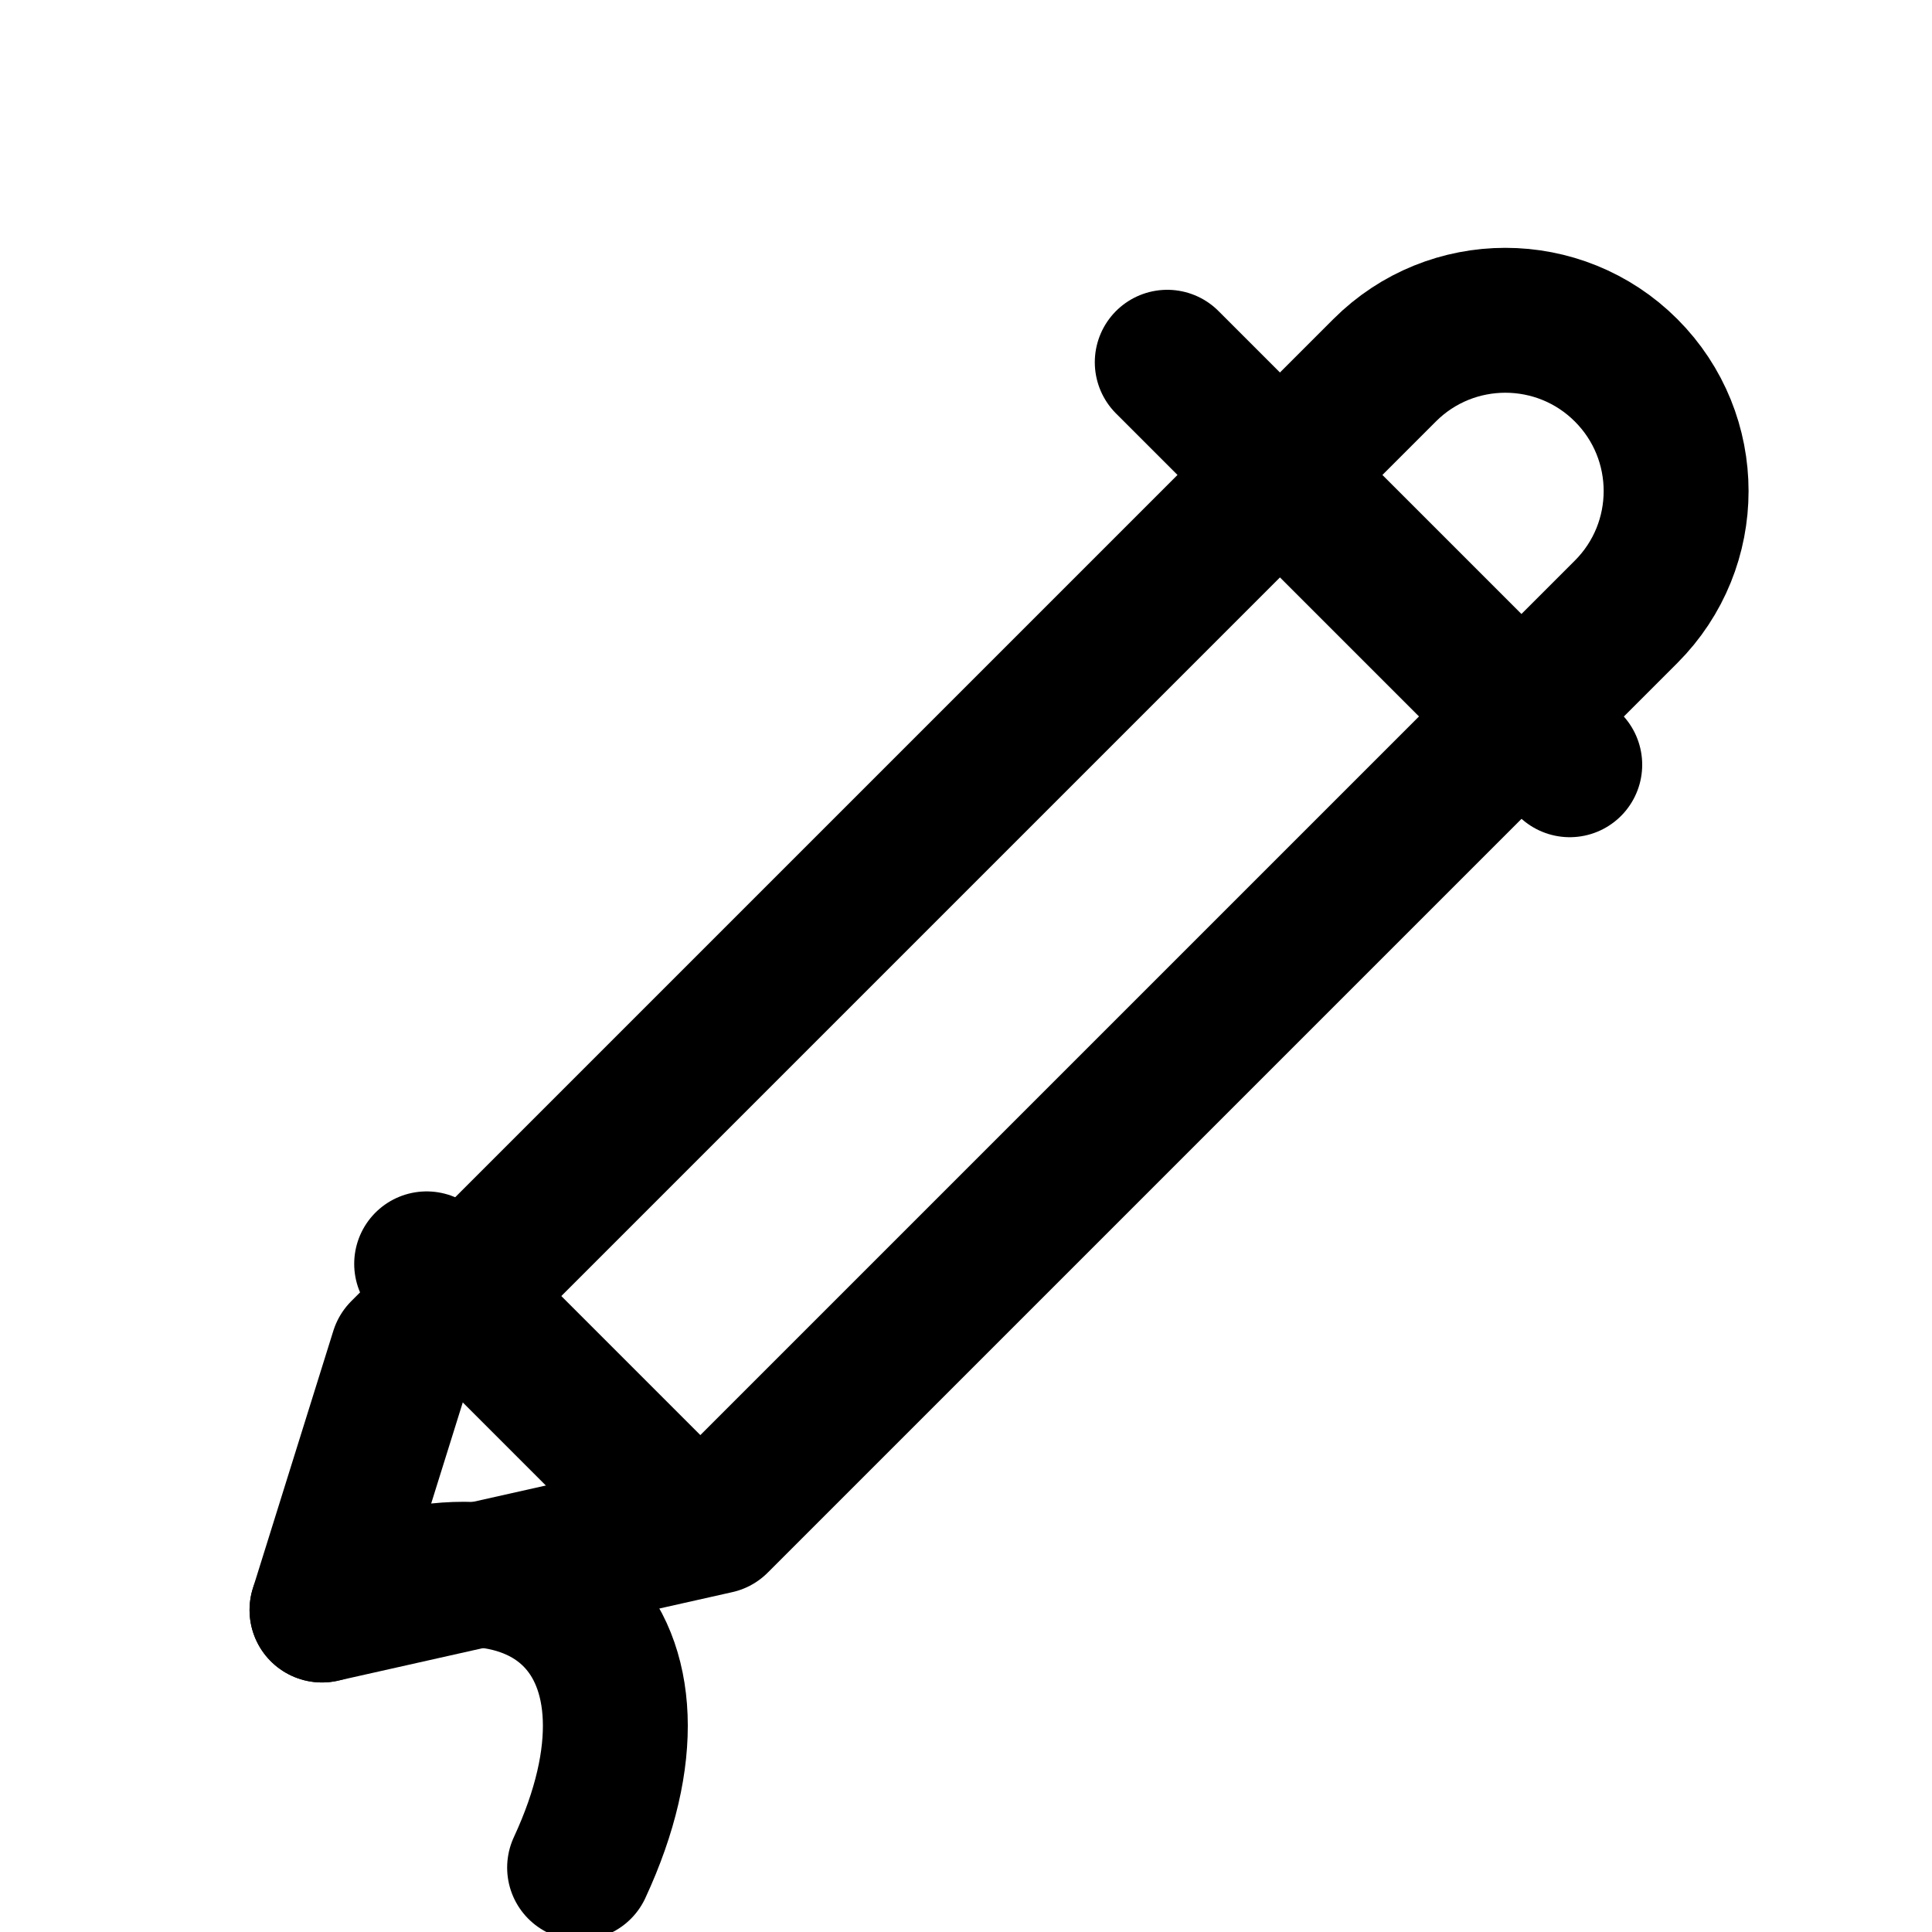
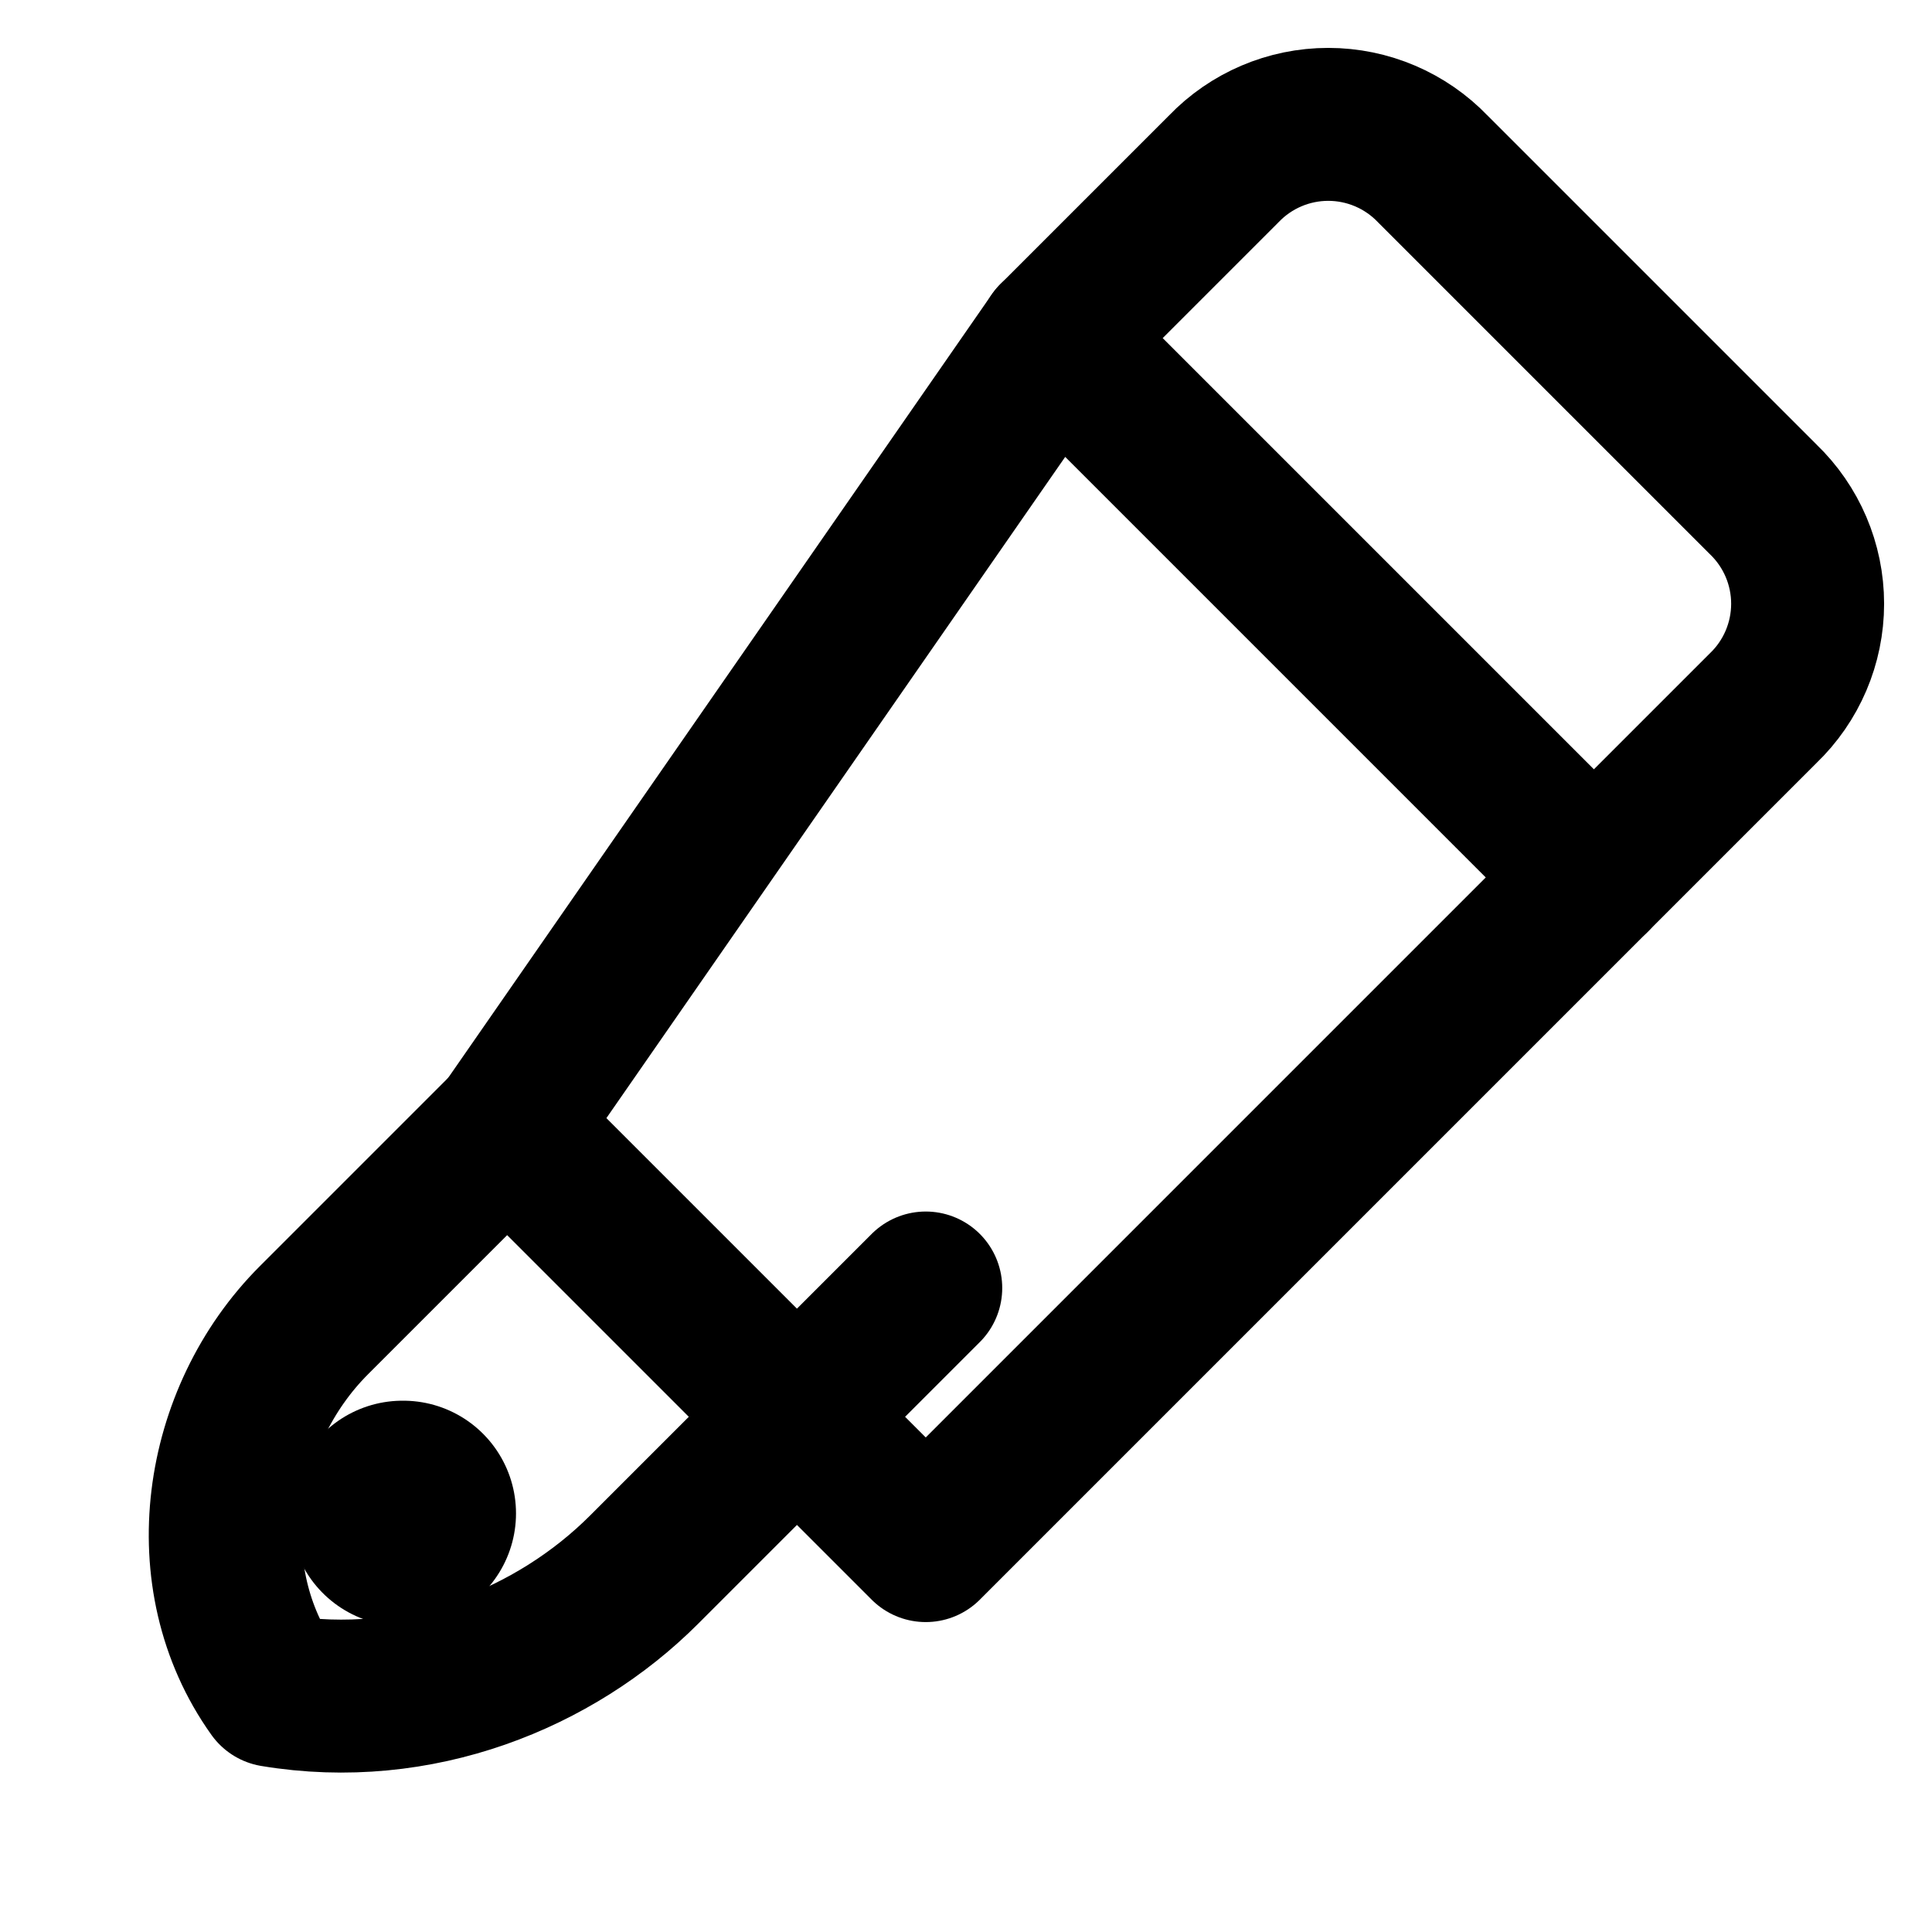
- <svg xmlns="http://www.w3.org/2000/svg" width="24" height="24" viewBox="0 0 24 24" fill="none" stroke="#000" stroke-width="1.8" stroke-linecap="round" stroke-linejoin="round">
-   <path d="m14.5 4.5 5 5" />
-   <path d="m4 20 4.9-1.1L20.2 7.6a2.1 2.1 0 0 0-3-3L5 16.8 4 20Z" />
-   <path d="m8.3 18.7-3-3" />
-   <path d="M4 20c2.8-1.3 4.5.4 3.2 3.2" />
+ <svg xmlns="http://www.w3.org/2000/svg" viewBox="0 0 24 24" fill="none" stroke="#000" stroke-width="1.9" stroke-linecap="round" stroke-linejoin="round">
+   <path d="m13.1 4.2 6.7 6.7-8.3 8.3-5.2-5.2z" />
+   <path d="m13.1 4.2 2.1-2.1a1.8 1.8 0 0 1 2.6 0l4.1 4.1a1.8 1.8 0 0 1 0 2.6l-2.1 2.1" />
+   <path d="m6.3 14-2.4 2.4c-1.2 1.2-1.5 3.2-.5 4.6 1.8.3 3.5-.4 4.6-1.5l3.5-3.5" />
+   <path d="M5 18.8h.01" stroke-width="2.8" />
</svg>
